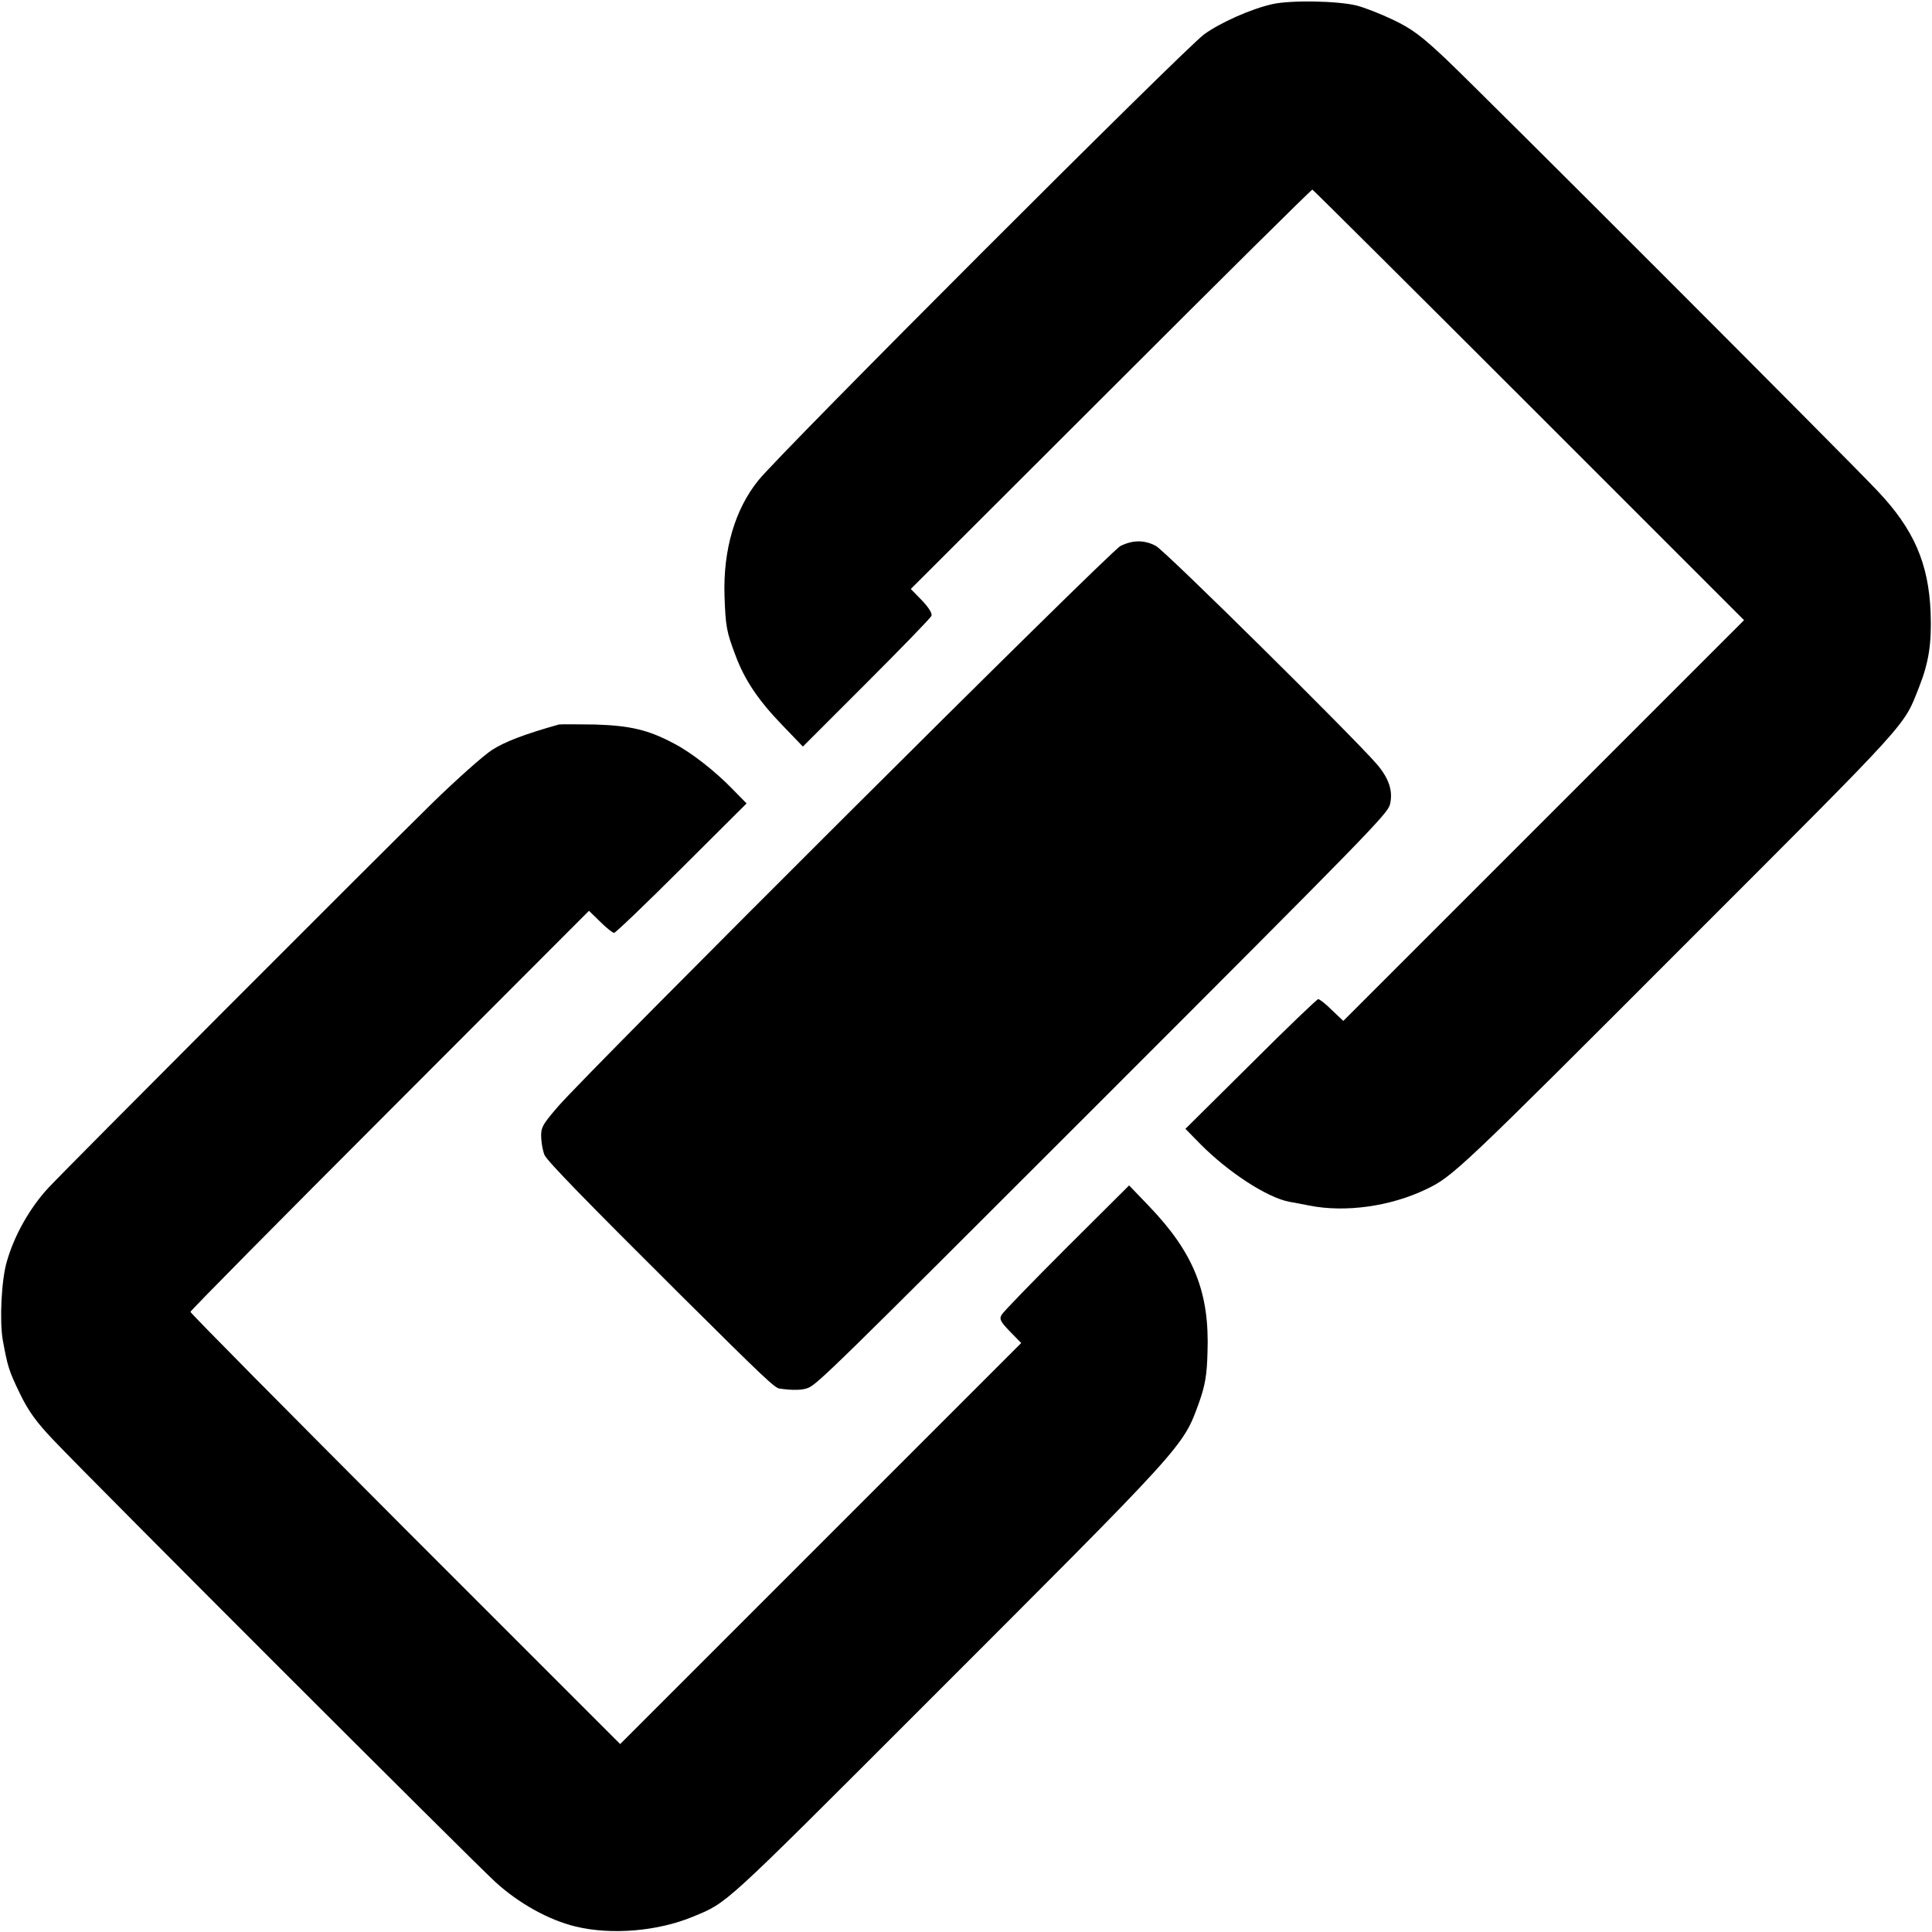
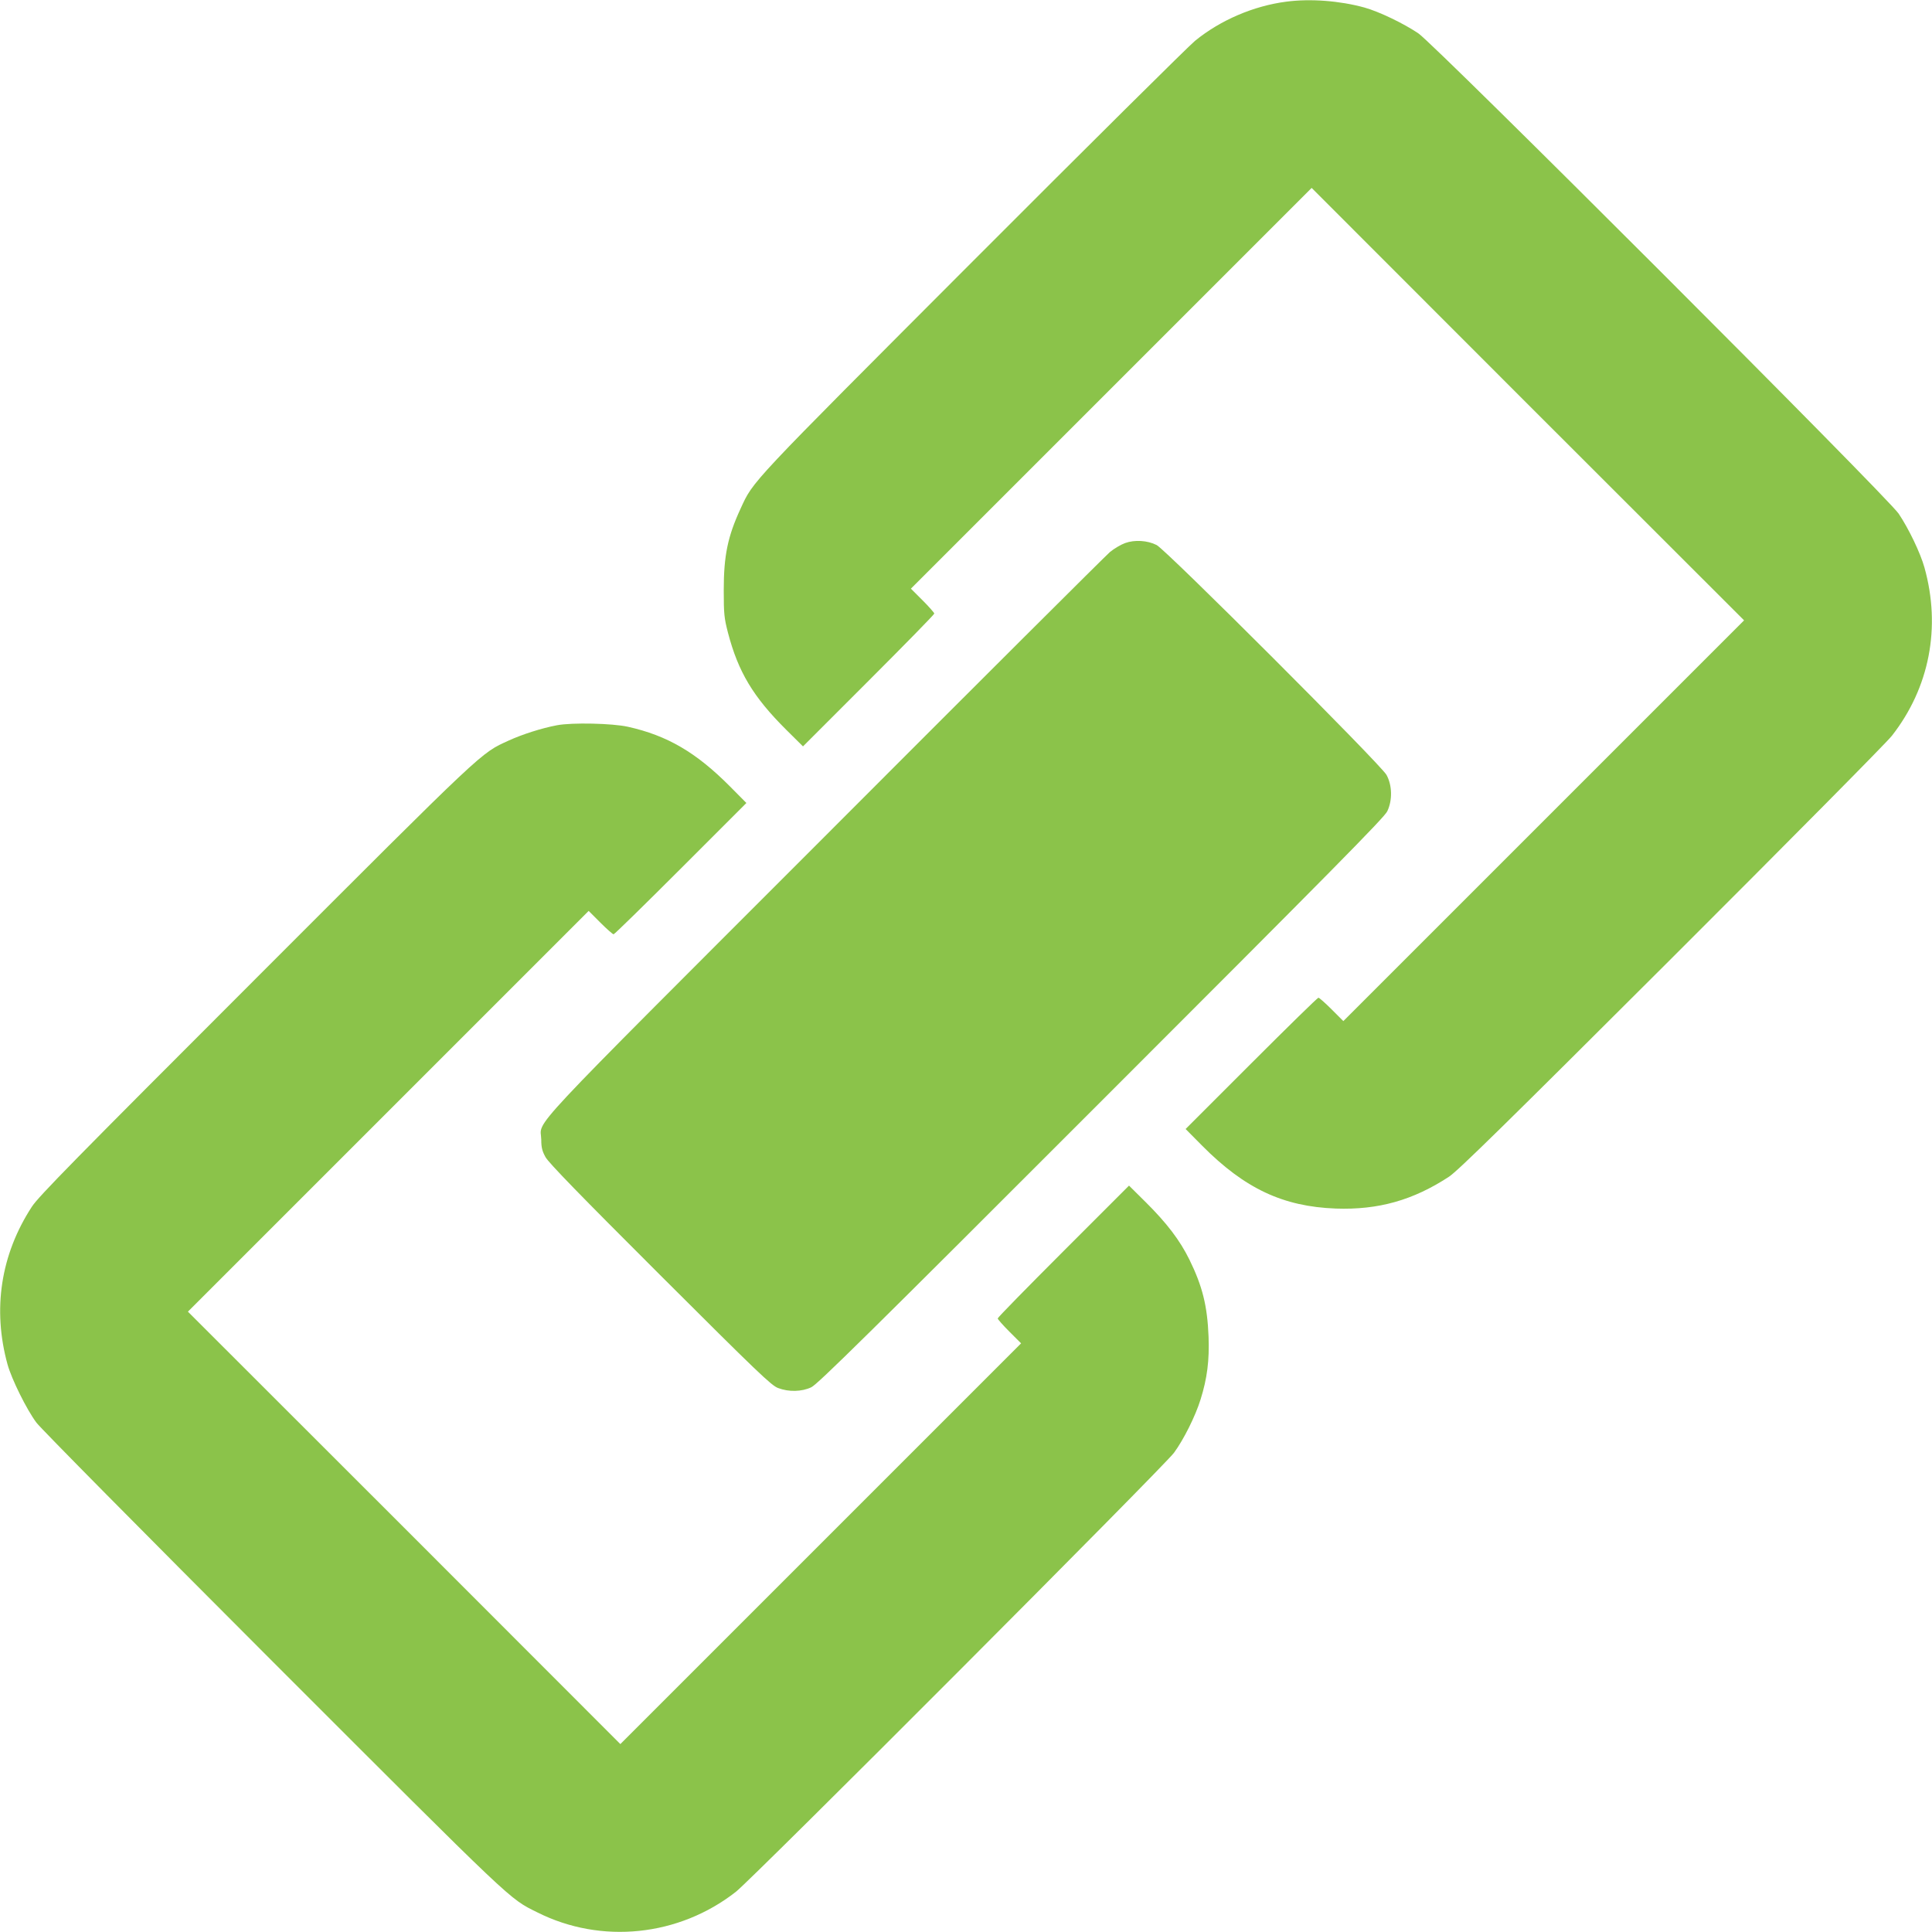
- <svg xmlns="http://www.w3.org/2000/svg" version="1.0" width="700pt" height="700pt" viewBox="0 0 700 700" preserveAspectRatio="xMidYMid meet">
-   <g transform="translate(0,700) scale(0.1,-0.1)" fill="#000000" stroke="none">
-     <path d="M4610 6985 c-77 -17 -191 -68 -248 -110 -78 -59 -1532 -1513 -1614 -1615 -85 -105 -128 -251 -123 -418 4 -112 7 -130 40 -217 33 -89 83 -163 170 -253 l74 -77 230 230 c127 127 233 236 236 244 3 9 -11 31 -35 56 l-40 41 725 724 c399 399 727 724 730 723 3 -1 356 -352 785 -781 l779 -779 -726 -726 -726 -726 -41 39 c-22 22 -45 40 -50 40 -4 0 -115 -106 -244 -235 l-237 -235 55 -56 c99 -100 239 -192 320 -208 14 -2 47 -9 74 -14 131 -26 294 -3 423 59 97 46 122 70 960 909 804 804 769 766 826 910 36 91 46 160 42 270 -7 179 -61 303 -193 442 -113 120 -1424 1432 -1564 1565 -88 83 -123 109 -190 141 -46 22 -105 45 -133 52 -69 17 -239 20 -305 5z" />
-     <path d="M4060 5022 c-37 -17 -1926 -1901 -2038 -2031 -58 -67 -63 -77 -61 -115 1 -22 7 -50 12 -61 12 -24 142 -158 502 -516 288 -286 332 -328 349 -330 48 -7 83 -6 103 2 33 12 98 76 1037 1015 997 997 1063 1065 1072 1099 12 48 -3 95 -49 148 -86 99 -766 772 -799 789 -41 22 -83 22 -128 0z" />
-     <path d="M2025 4375 c-125 -35 -197 -63 -242 -92 -31 -20 -129 -107 -217 -193 -230 -226 -1314 -1312 -1390 -1393 -67 -72 -124 -172 -151 -267 -20 -66 -27 -216 -15 -285 18 -98 22 -111 62 -194 31 -64 60 -104 122 -169 146 -154 1519 -1526 1601 -1601 84 -77 194 -138 290 -161 131 -32 300 -17 427 36 125 52 102 31 821 750 971 971 952 949 1012 1114 21 60 28 97 30 180 8 218 -50 361 -212 530 l-72 75 -226 -225 c-124 -124 -230 -233 -236 -244 -9 -15 -4 -25 30 -60 l41 -42 -726 -726 -727 -727 -779 779 c-428 429 -779 783 -778 787 0 4 325 333 722 730 l722 723 41 -40 c22 -22 45 -40 50 -40 6 1 116 106 245 235 l235 234 -50 51 c-63 65 -148 132 -211 165 -95 51 -161 66 -289 70 -66 1 -124 1 -130 0z" />
+ <svg xmlns="http://www.w3.org/2000/svg" version="1.0" width="1280pt" height="1280pt" viewBox="0 0 1280 1280" preserveAspectRatio="xMidYMid meet">
+   <g transform="translate(0,1280) scale(0.1,-0.1)" fill="#8bc34a" stroke="none">
+     <path d="M8522 12789 c-216 -28 -436 -122 -604 -259 -40 -32 -701 -688 -1469 -1457 -1498 -1501 -1456 -1455 -1543 -1644 -85 -184 -111 -311 -111 -539 0 -159 3 -185 28 -282 68 -260 167 -425 386 -643 l111 -110 435 435 c239 239 435 439 435 445 0 5 -35 45 -77 87 l-78 78 1328 1328 1327 1327 1432 -1433 1433 -1432 -1327 -1327 -1328 -1328 -78 78 c-42 42 -82 77 -87 77 -6 0 -206 -196 -445 -435 l-435 -435 110 -111 c282 -284 536 -403 885 -416 281 -10 512 55 750 211 59 39 368 342 1473 1445 769 768 1427 1432 1461 1476 249 318 327 718 216 1115 -27 97 -105 259 -171 357 -77 113 -3069 3105 -3182 3182 -98 66 -260 144 -357 171 -163 45 -358 60 -518 39z" />
+     <path d="M7454 9202 c-28 -10 -73 -37 -100 -59 -27 -23 -878 -871 -1890 -1885 -2041 -2042 -1880 -1870 -1878 -2008 0 -52 6 -76 28 -116 20 -37 229 -252 759 -781 648 -647 738 -733 782 -749 70 -27 157 -25 220 5 41 19 389 362 1921 1895 1523 1523 1876 1880 1895 1921 35 73 33 172 -5 241 -37 68 -1461 1492 -1523 1523 -61 31 -146 36 -209 13z" />
+     <path d="M3690 7995 c-101 -19 -229 -60 -319 -101 -189 -87 -140 -40 -1677 -1578 -1196 -1196 -1440 -1444 -1483 -1511 -206 -316 -262 -679 -161 -1045 27 -97 125 -296 191 -385 30 -40 698 -715 1568 -1586 1614 -1614 1562 -1565 1751 -1659 424 -213 938 -159 1315 136 108 84 2837 2819 2903 2909 64 87 142 243 176 353 44 140 59 259 53 417 -8 204 -41 335 -127 510 -63 128 -150 242 -289 380 l-111 110 -435 -435 c-239 -239 -435 -439 -435 -445 0 -5 35 -45 77 -87 l78 -78 -1328 -1328 -1327 -1327 -1432 1433 -1433 1432 1327 1327 1328 1328 78 -78 c42 -42 82 -77 87 -77 6 0 206 196 445 435 l435 435 -110 111 c-223 224 -414 336 -675 394 -103 23 -370 29 -470 10z" />
  </g>
</svg>
